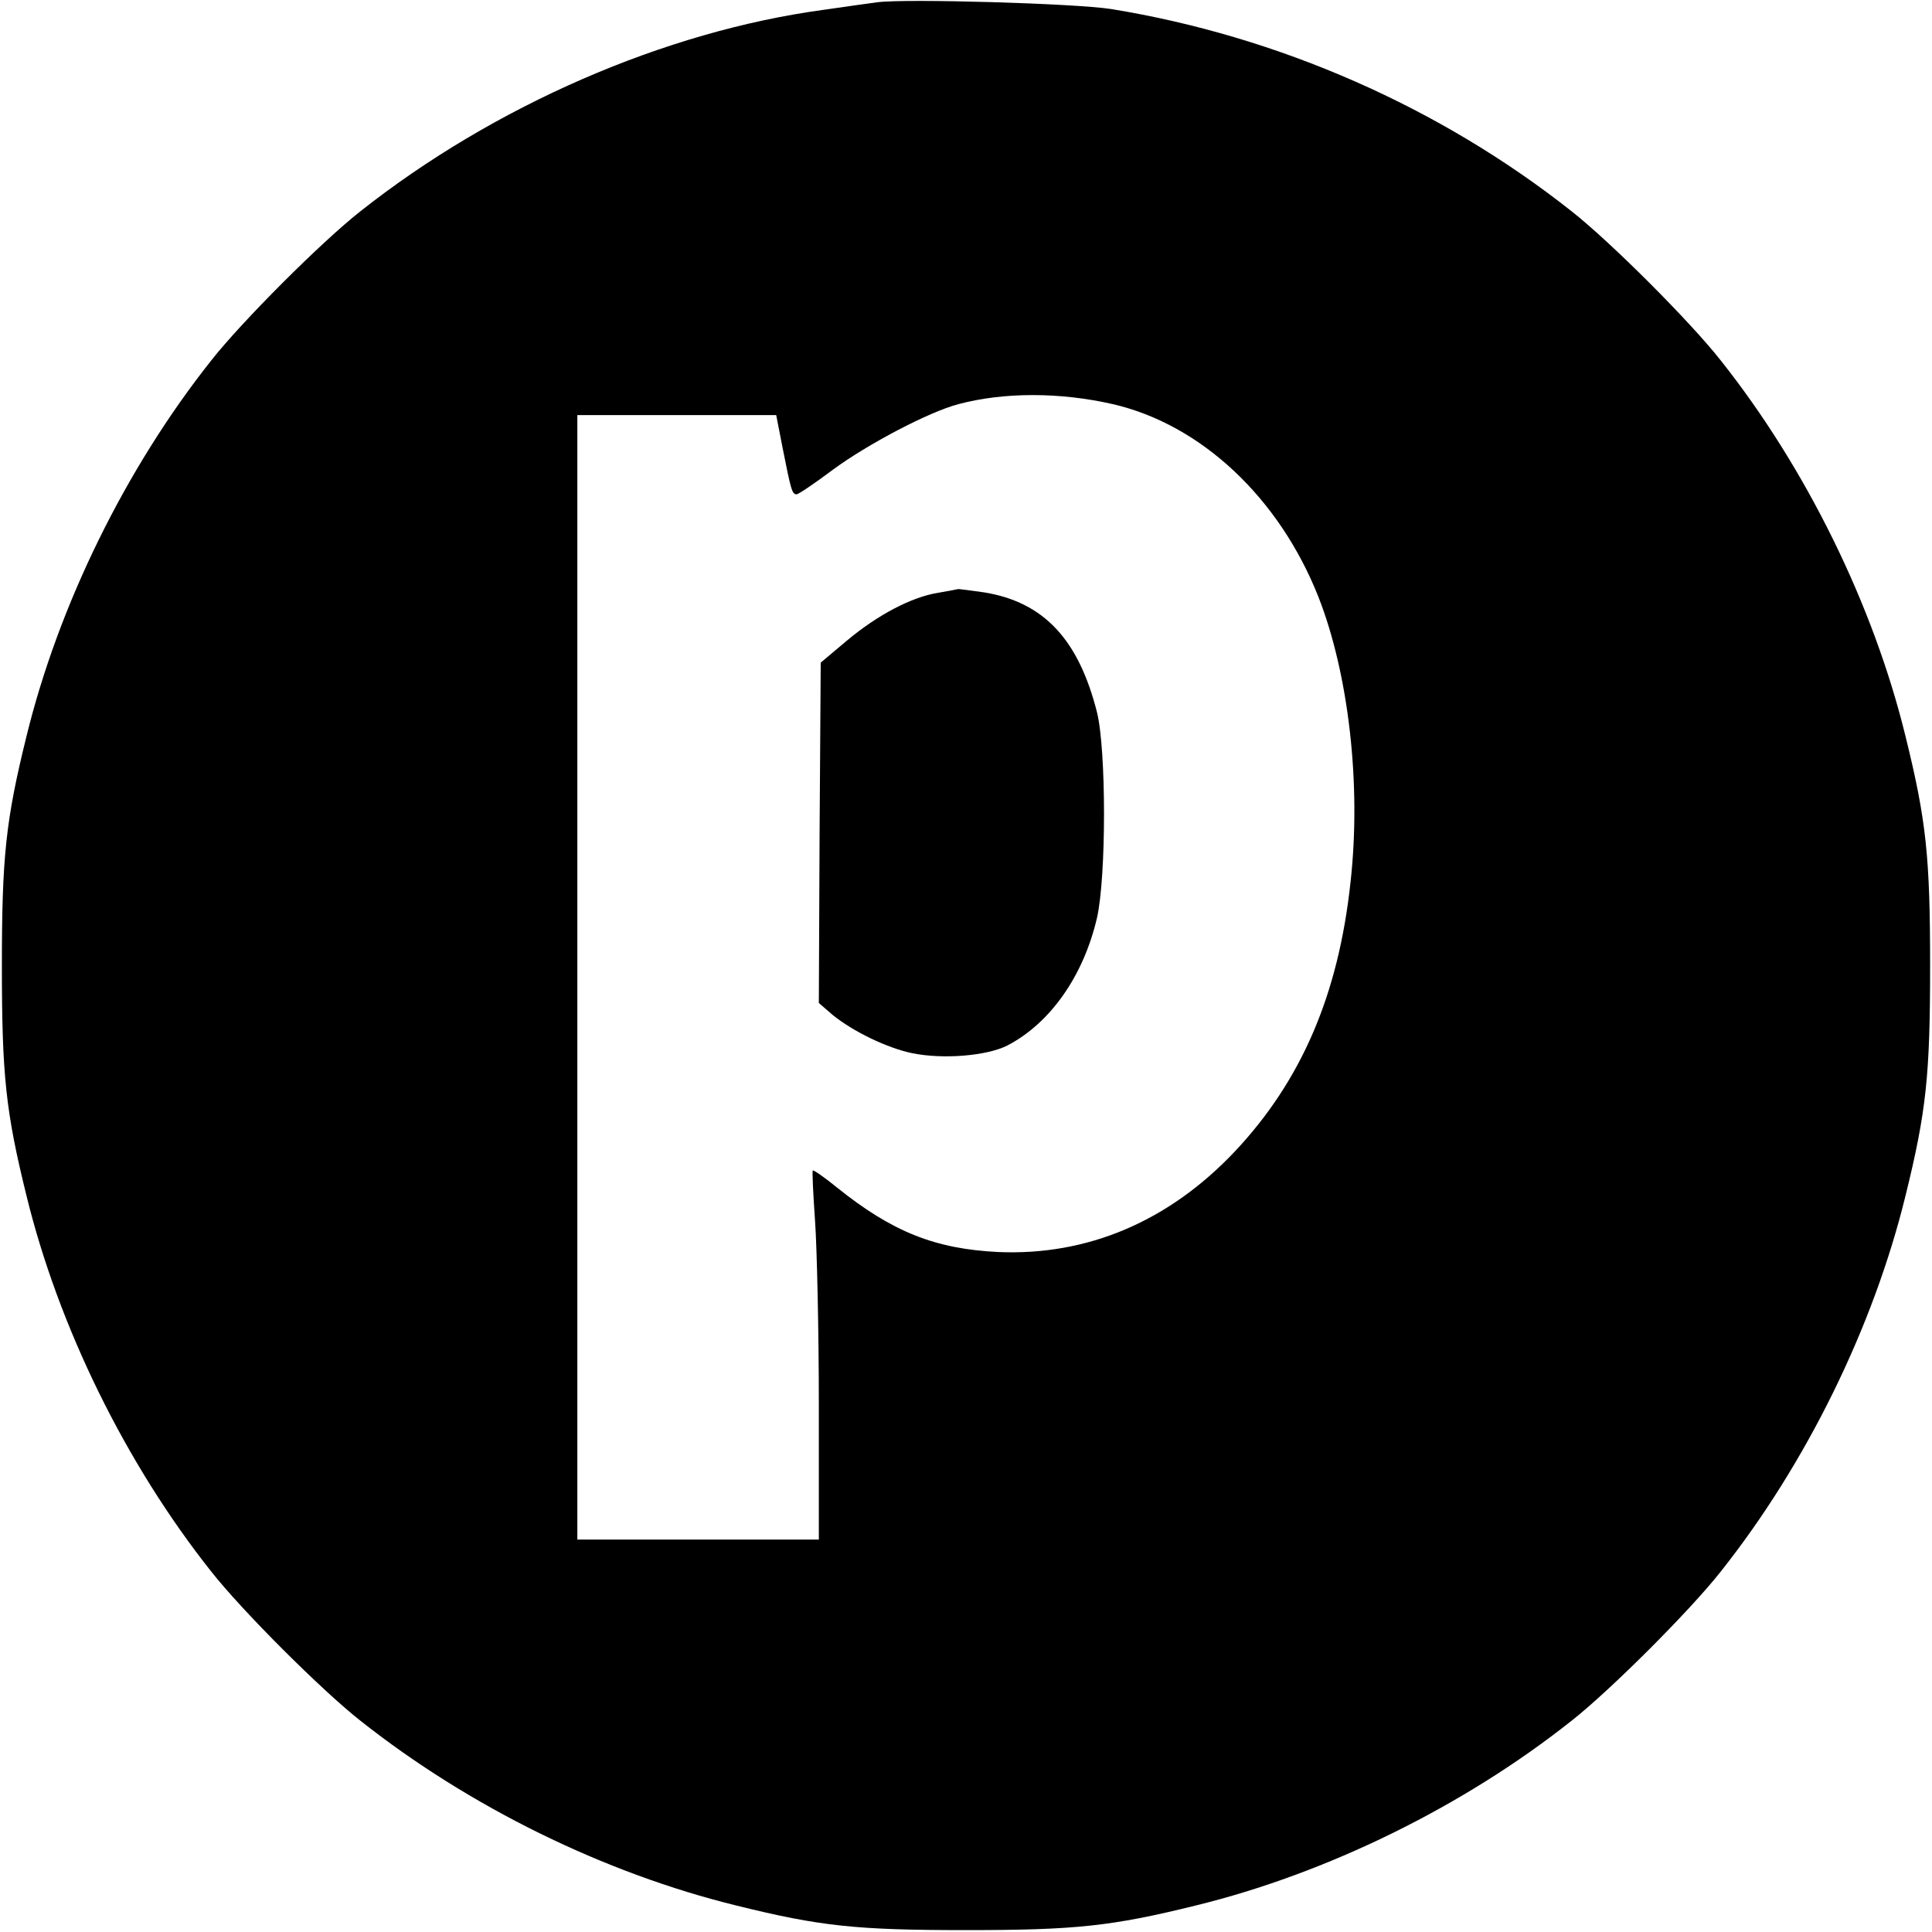
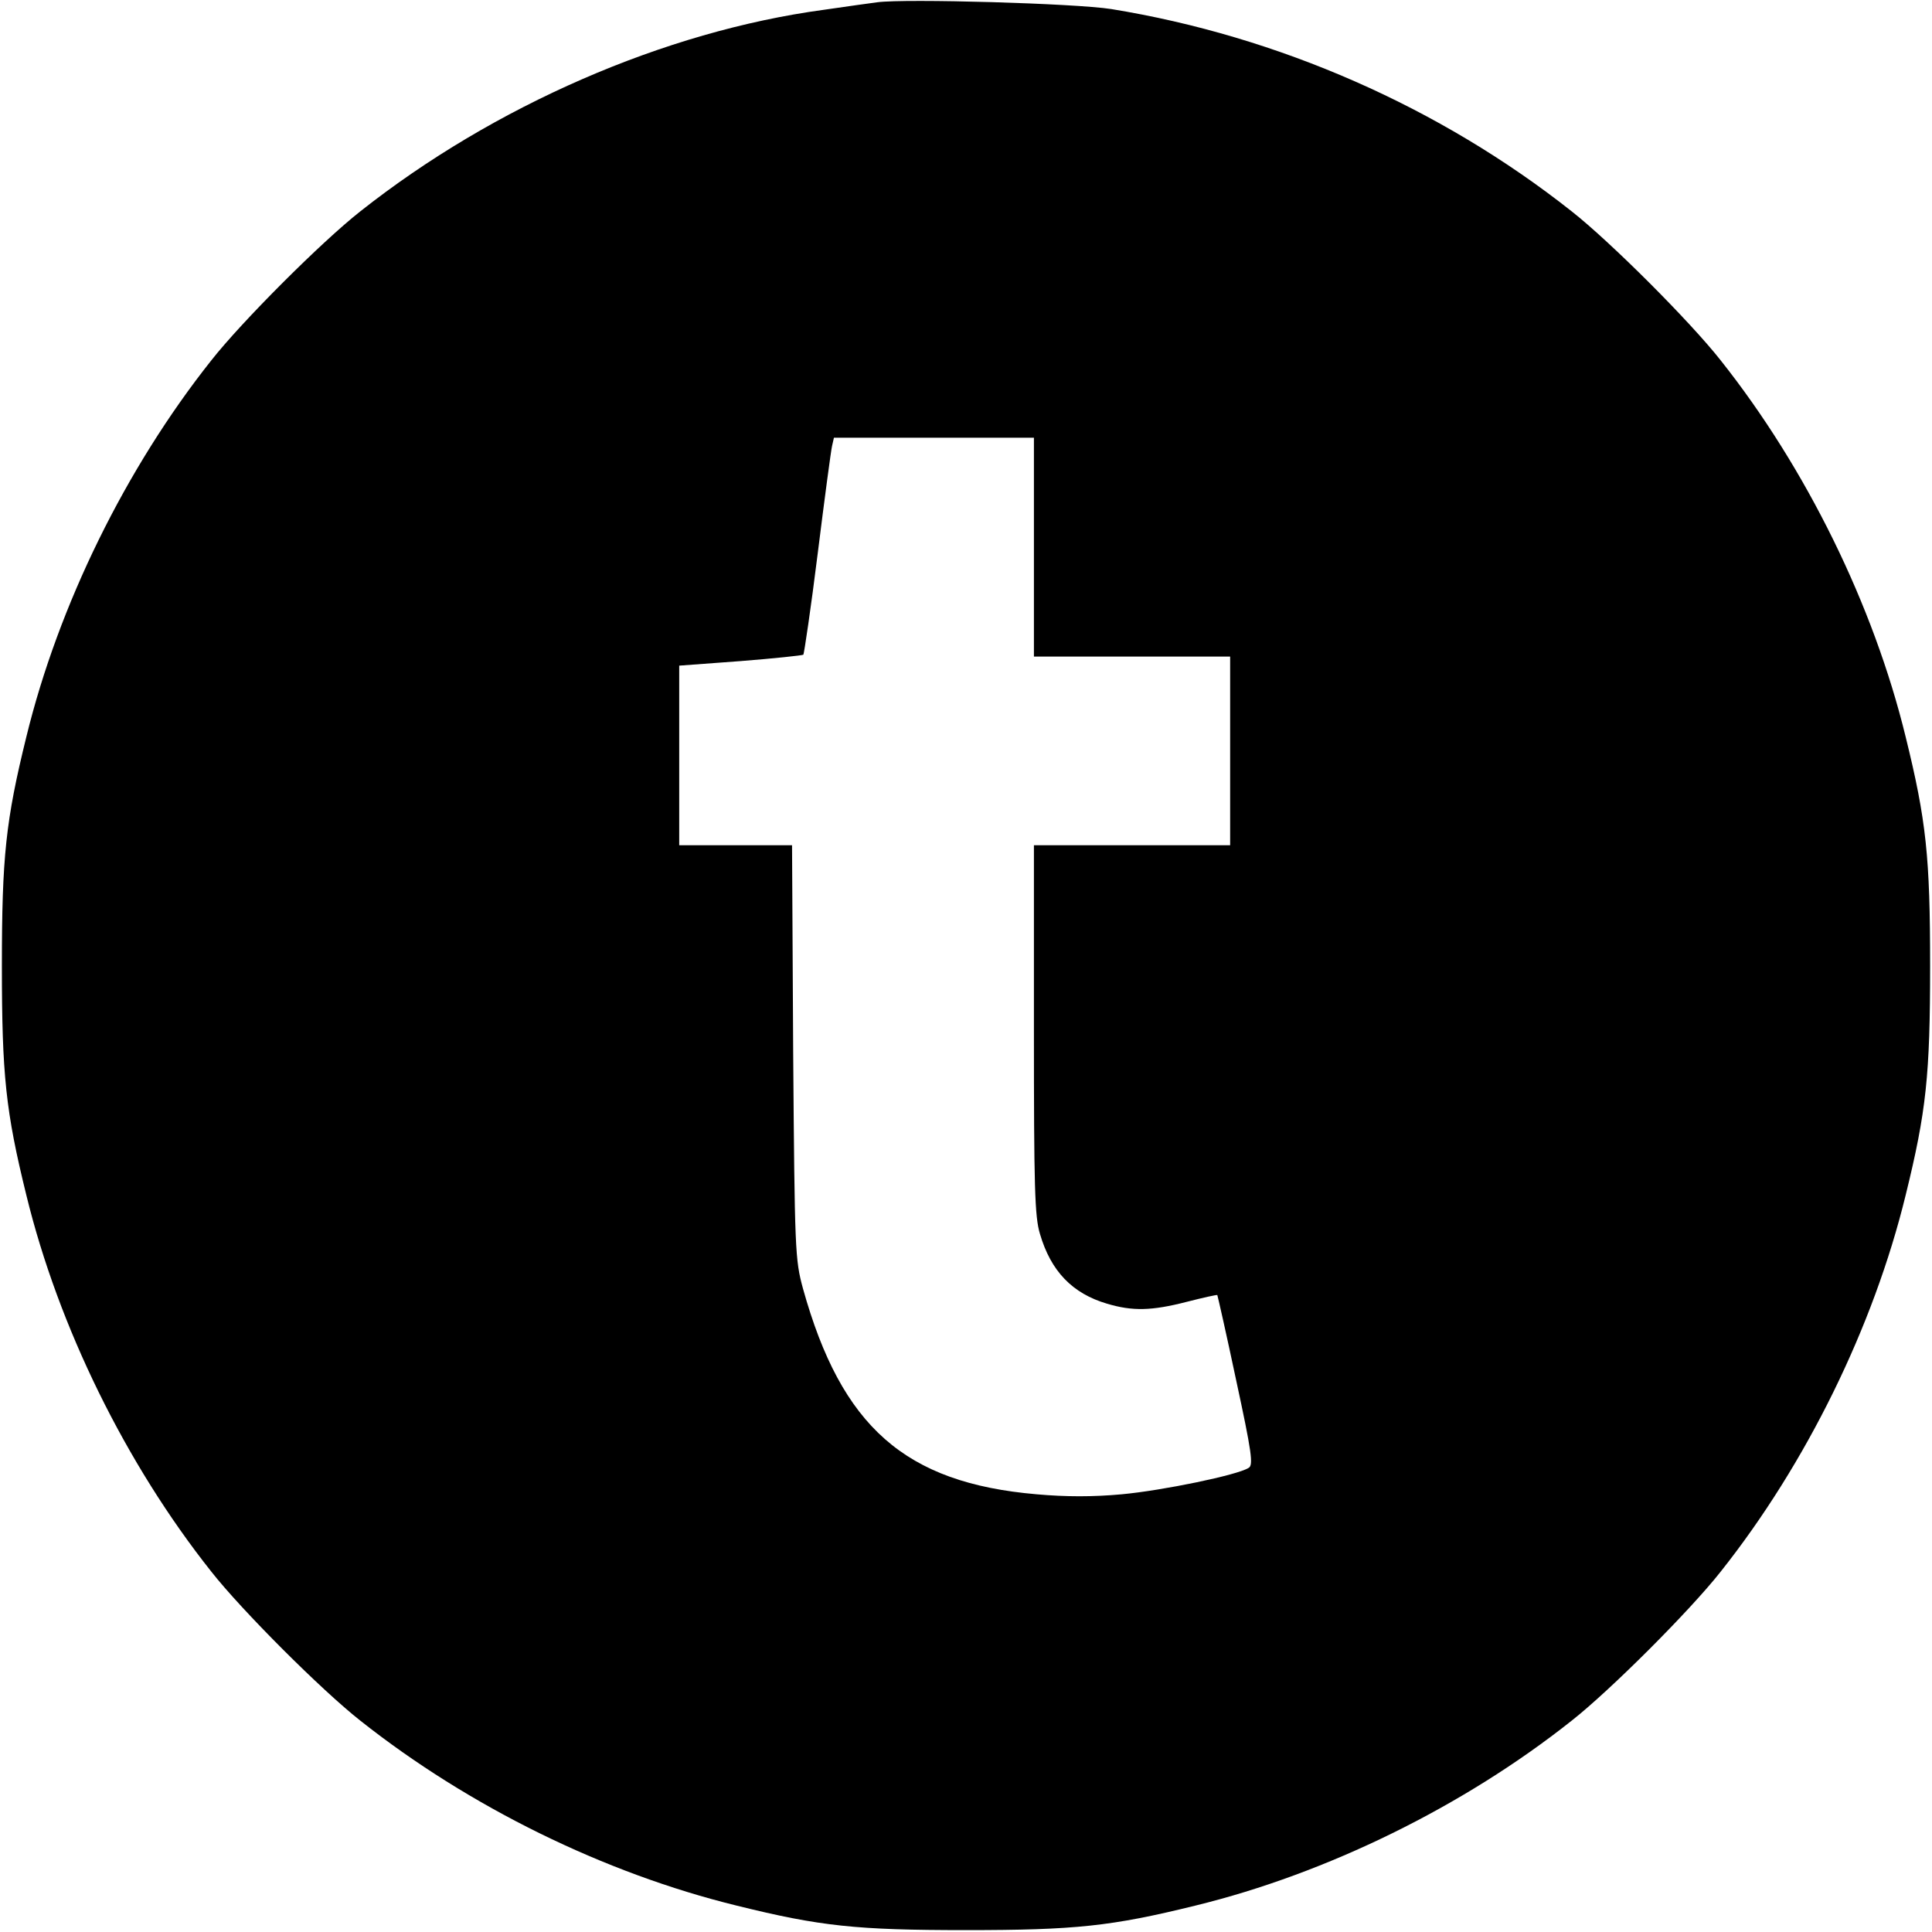
<svg xmlns="http://www.w3.org/2000/svg" version="1.0" width="512pt" height="512pt" viewBox="0 0 512 512" preserveAspectRatio="xMidYMid meet">
  <g transform="translate(0,512) scale(0.1,-0.1)" fill="#000000" stroke="none">
-     <path d="M2325 5114 c-16 -2 -80 -11 -142 -20 -422 -57 -875 -255 -1228 -534 -103 -81 -314 -292 -395 -395 -227 -286 -405 -649 -490 -997 -55 -223 -65 -319 -65 -608 0 -289 10 -385 65 -608 85 -348 263 -711 490 -997 81 -103 292 -314 395 -395 288 -228 646 -404 997 -490 222 -55 318 -65 608 -65 289 0 385 10 608 65 348 85 711 263 997 490 103 81 314 292 395 395 227 286 405 649 490 997 55 223 65 319 65 608 0 289 -10 385 -65 608 -85 348 -263 711 -490 997 -81 103 -292 314 -395 395 -349 276 -777 464 -1220 536 -95 15 -545 28 -620 18z m624 -1065 c234 -54 441 -248 545 -511 80 -204 114 -497 85 -756 -32 -298 -130 -526 -307 -714 -175 -185 -390 -276 -626 -266 -167 8 -281 53 -428 171 -33 27 -62 47 -64 45 -2 -2 1 -62 6 -134 5 -71 10 -290 10 -486 l0 -358 -320 0 -320 0 0 1490 0 1490 264 0 263 0 17 -87 c22 -111 25 -123 37 -123 5 0 48 29 96 65 92 68 256 154 333 174 120 32 269 32 409 0z" />
-     <path d="M2486 3549 c-70 -11 -161 -59 -242 -127 l-69 -58 -3 -451 -2 -451 37 -32 c53 -43 143 -87 210 -101 83 -17 198 -7 252 20 114 59 202 184 238 338 25 109 25 446 0 546 -49 193 -141 291 -298 317 -35 5 -66 9 -69 9 -3 -1 -27 -5 -54 -10z" />
+     <path d="M2325 5114 c-16 -2 -80 -11 -142 -20 -422 -57 -875 -255 -1228 -534 -103 -81 -314 -292 -395 -395 -227 -286 -405 -649 -490 -997 -55 -223 -65 -319 -65 -608 0 -289 10 -385 65 -608 85 -348 263 -711 490 -997 81 -103 292 -314 395 -395 288 -228 646 -404 997 -490 222 -55 318 -65 608 -65 289 0 385 10 608 65 348 85 711 263 997 490 103 81 314 292 395 395 227 286 405 649 490 997 55 223 65 319 65 608 0 289 -10 385 -65 608 -85 348 -263 711 -490 997 -81 103 -292 314 -395 395 -349 276 -777 464 -1220 536 -95 15 -545 28 -620 18z m415 -1444 l0 -290 260 0 260 0 0 -250 0 -250 -260 0 -260 0 0 -488 c0 -418 2 -496 16 -542 29 -99 86 -158 178 -185 67 -20 118 -19 211 5 43 11 79 19 81 18 1 -2 24 -103 50 -226 41 -190 46 -225 33 -232 -29 -19 -228 -60 -336 -70 -76 -7 -148 -7 -226 0 -349 30 -517 179 -619 545 -21 77 -22 99 -26 628 l-3 547 -150 0 -149 0 0 238 0 238 162 12 c89 7 164 15 167 17 2 3 20 123 38 268 18 144 35 272 38 285 l5 22 265 0 265 0 0 -290z" />
  </g>
</svg>
